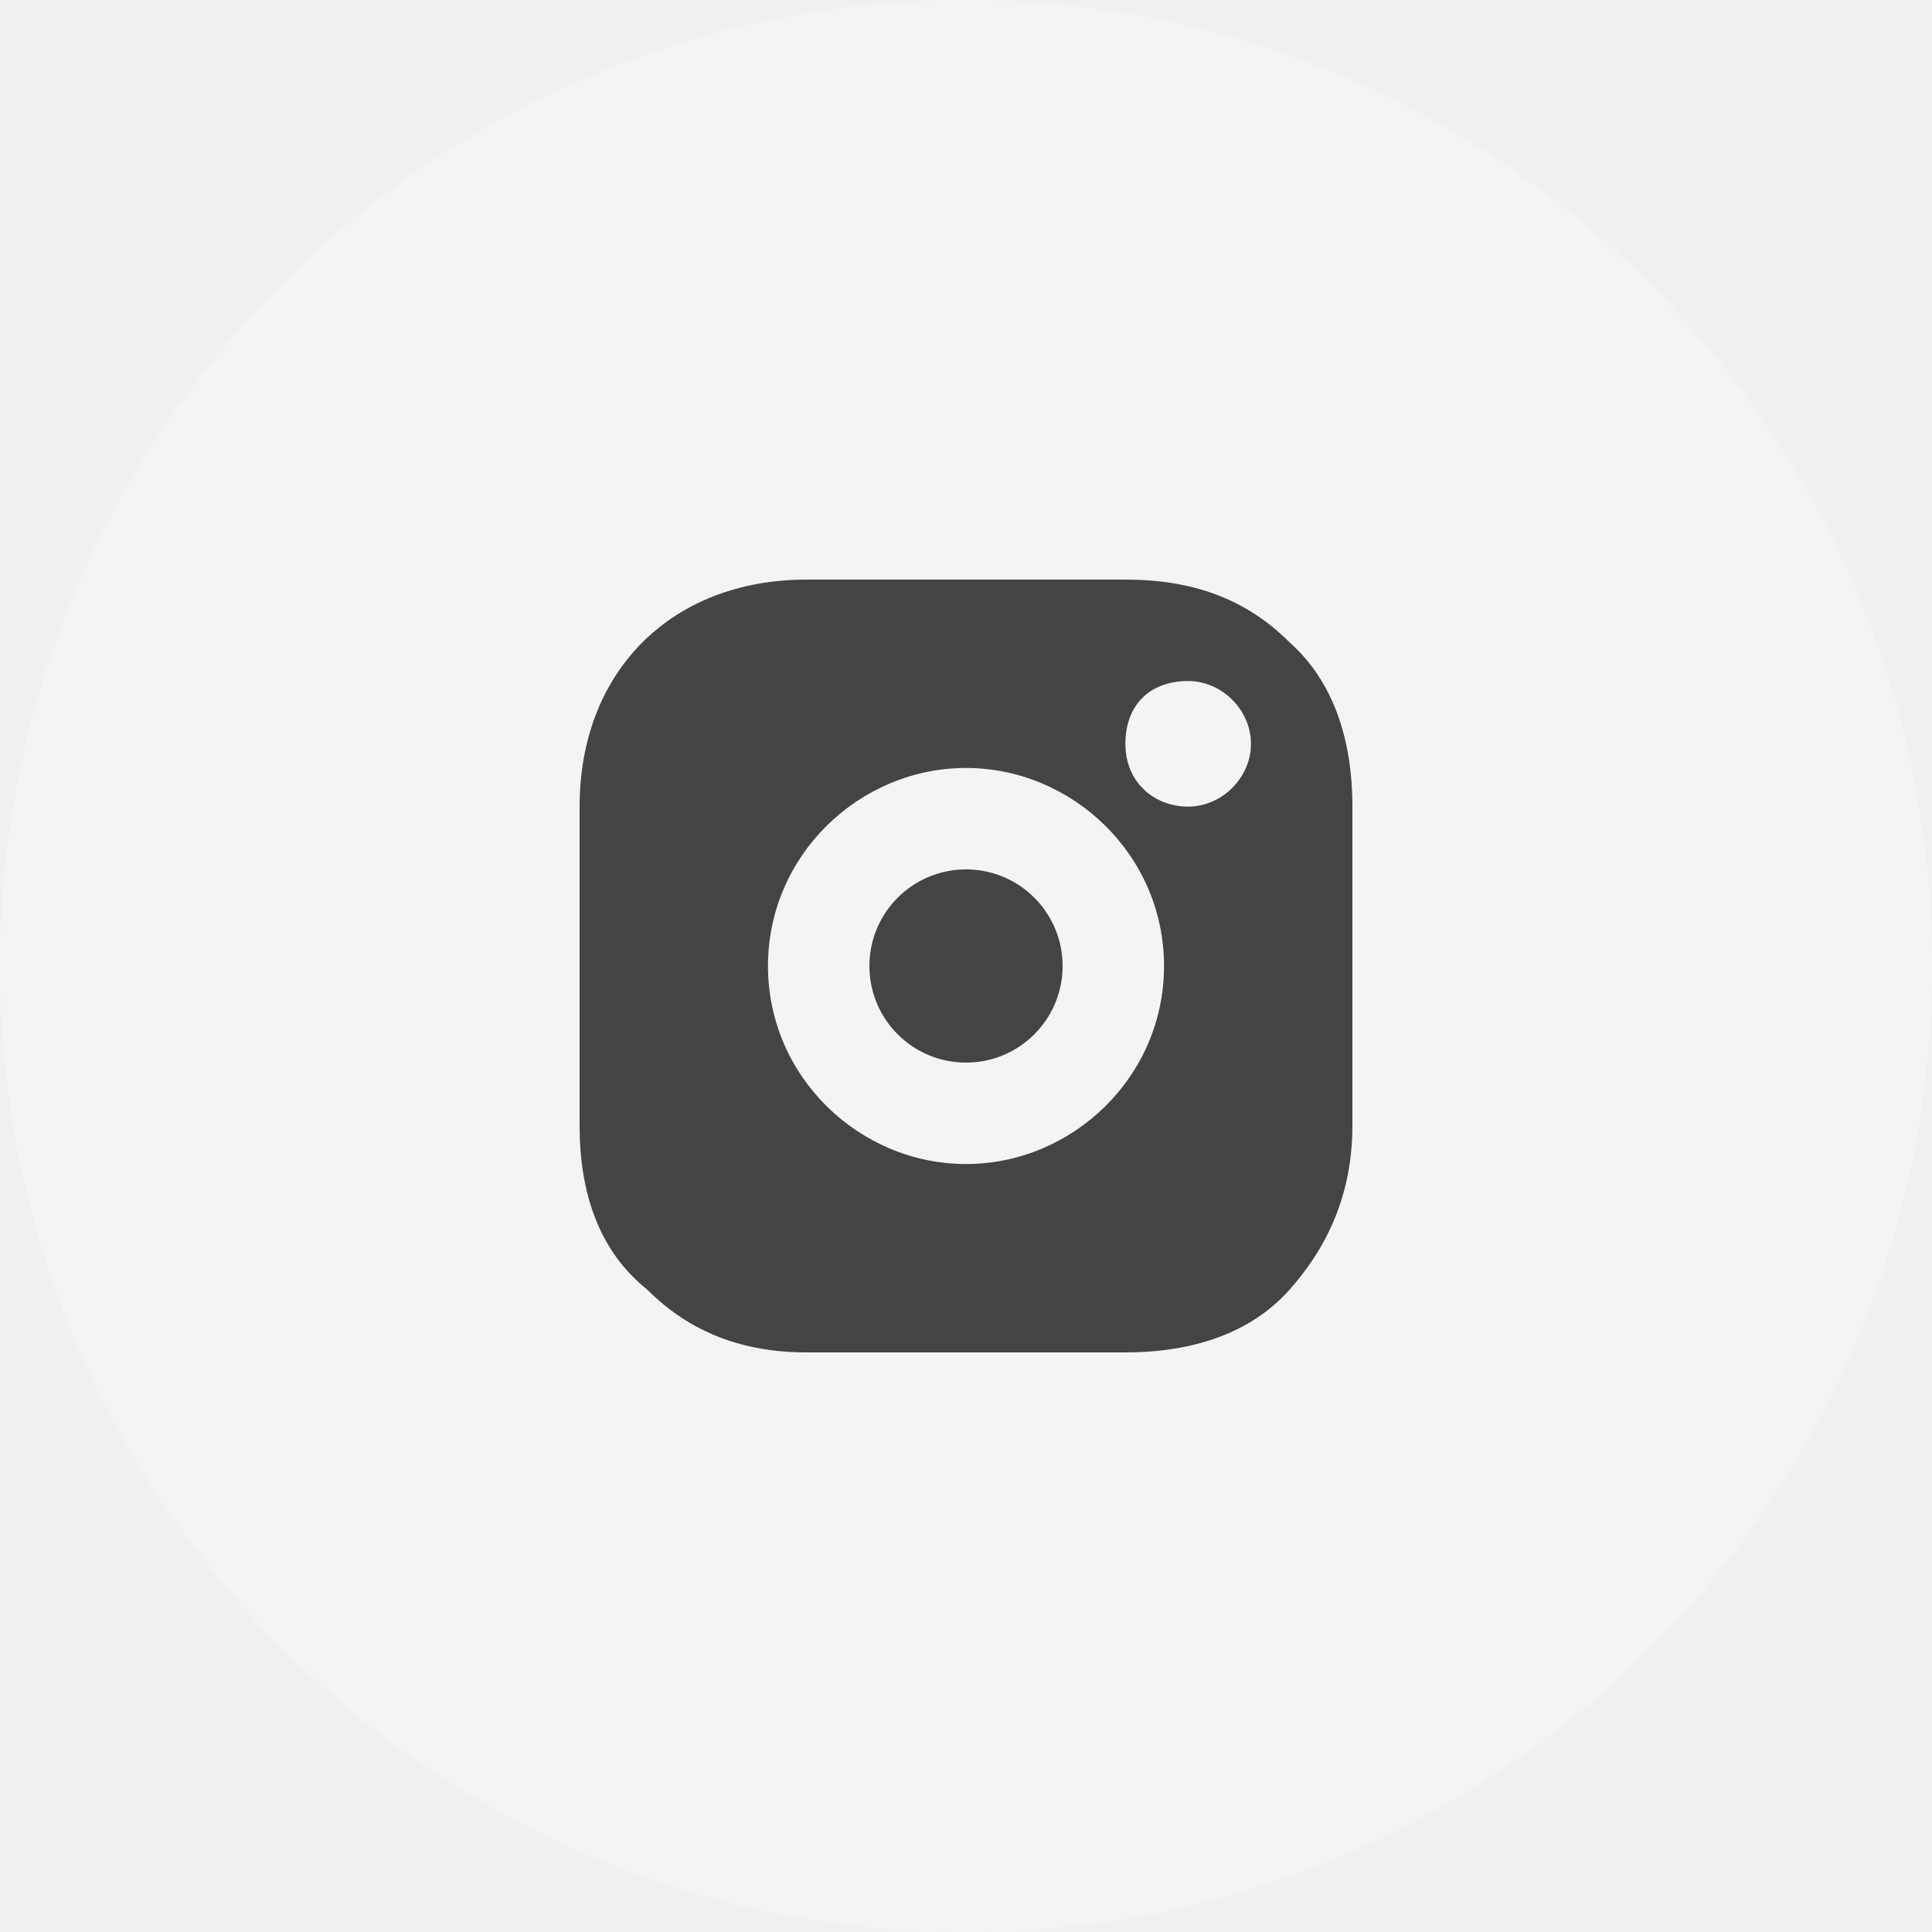
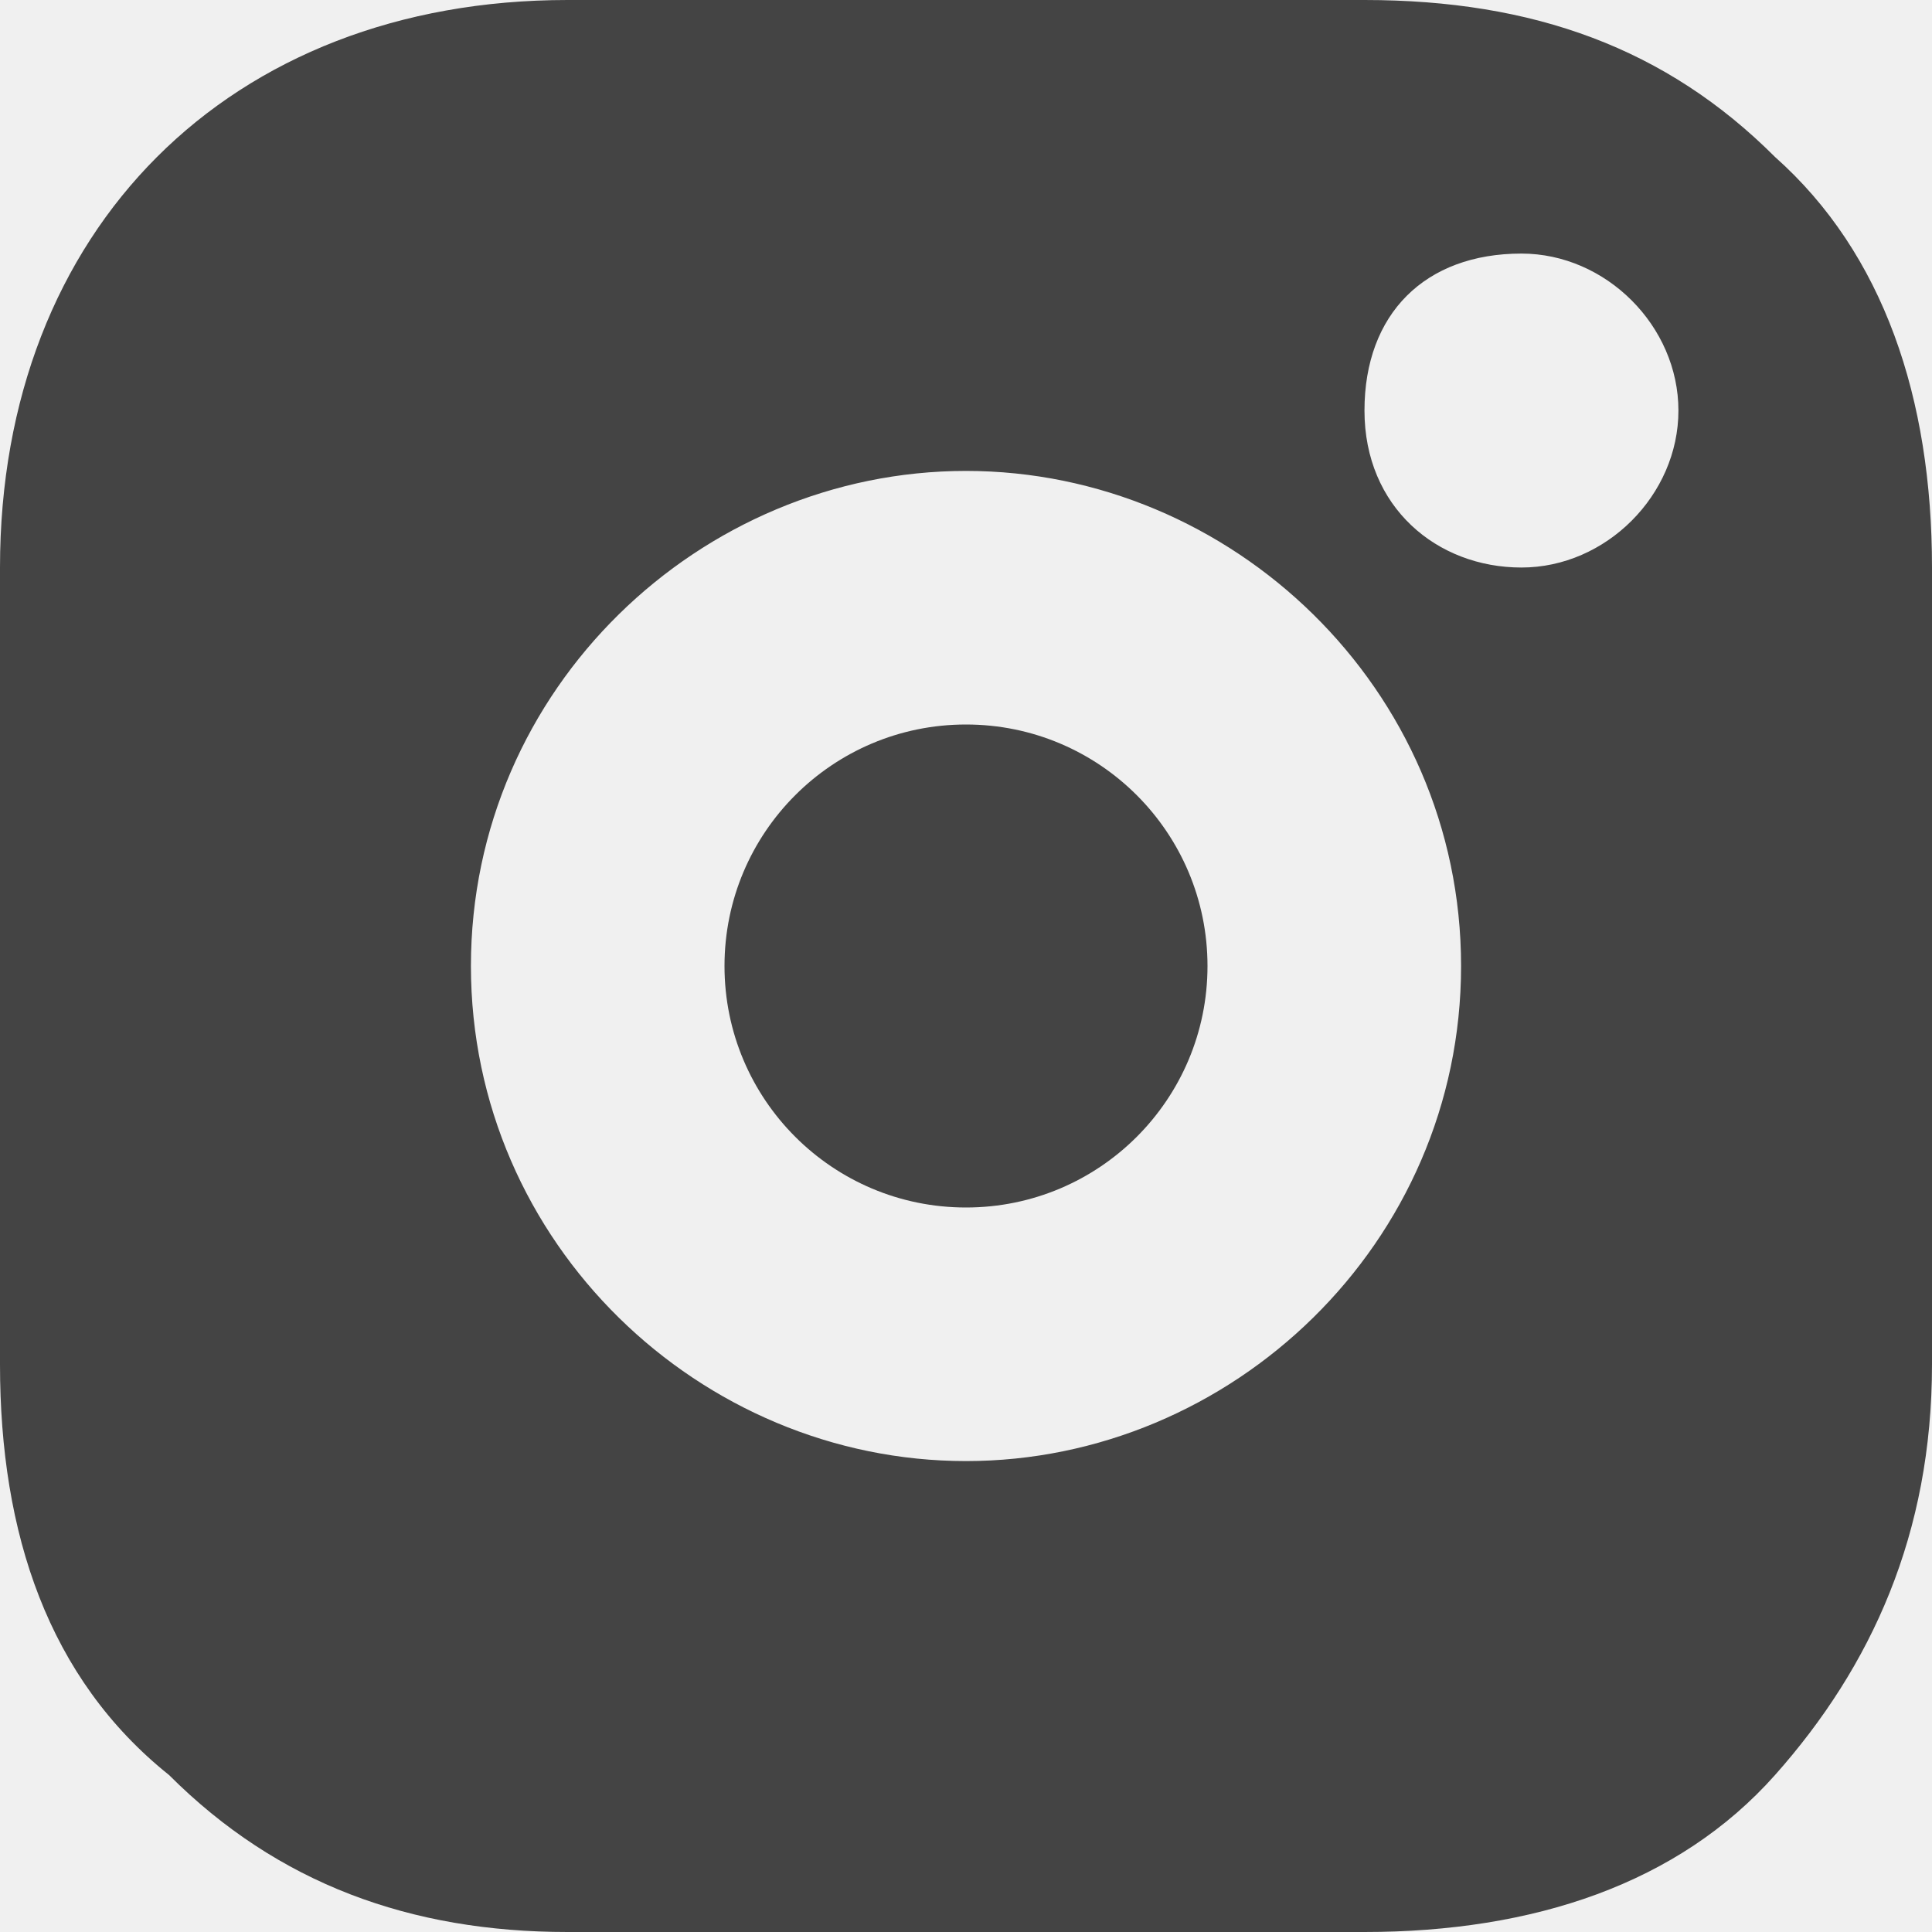
- <svg xmlns="http://www.w3.org/2000/svg" width="40" height="40" viewBox="0 0 40 40" fill="none">
-   <circle cx="20" cy="20" r="20" fill="white" fill-opacity="0.3" />
-   <path d="M20 22C21.105 22 22 21.105 22 20C22 18.895 21.105 18 20 18C18.895 18 18 18.895 18 20C18 21.105 18.895 22 20 22Z" fill="#444444" />
-   <path d="M26.7 13.3C25.8 12.4 24.7 12 23.3 12H16.7C13.9 12 12 13.9 12 16.7V23.3C12 24.7 12.4 25.9 13.4 26.7C14.3 27.6 15.4 28 16.7 28H23.3C24.7 28 25.9 27.6 26.7 26.7C27.5 25.8 28 24.7 28 23.3V16.7C28 15.3 27.6 14.1 26.7 13.3ZM20 24.1C17.8 24.1 15.9 22.3 15.9 20C15.9 17.7 17.8 15.9 20 15.9C22.2 15.9 24.1 17.7 24.1 20C24.1 22.3 22.2 24.1 20 24.1ZM24.6 16.7C23.9 16.7 23.3 16.2 23.3 15.4C23.3 14.6 23.8 14.1 24.6 14.1C25.3 14.1 25.9 14.7 25.9 15.4C25.9 16.1 25.3 16.7 24.6 16.7Z" fill="#444444" />
+ <svg xmlns="http://www.w3.org/2000/svg" width="16" height="16" viewBox="0 0 16 16" fill="none">
+   <path d="M8 10C9.105 10 10 9.105 10 8C10 6.895 9.105 6 8 6C6.895 6 6 6.895 6 8C6 9.105 6.895 10 8 10Z" fill="#444444" />
+   <path d="M14.7 1.3C13.8 0.4 12.7 0 11.3 0H4.7C1.9 0 0 1.9 0 4.7V11.3C0 12.7 0.4 13.9 1.4 14.7C2.3 15.6 3.4 16 4.7 16H11.3C12.7 16 13.9 15.6 14.7 14.7C15.5 13.8 16 12.7 16 11.3V4.7C16 3.3 15.6 2.1 14.7 1.3ZM8 12.1C5.8 12.1 3.9 10.3 3.9 8C3.9 5.7 5.8 3.9 8 3.9C10.2 3.9 12.1 5.7 12.1 8C12.1 10.3 10.2 12.1 8 12.1ZM12.6 4.7C11.9 4.7 11.3 4.2 11.3 3.4C11.3 2.6 11.8 2.1 12.6 2.1C13.3 2.1 13.9 2.7 13.9 3.4C13.9 4.1 13.3 4.7 12.6 4.7Z" fill="#444444" />
</svg>
